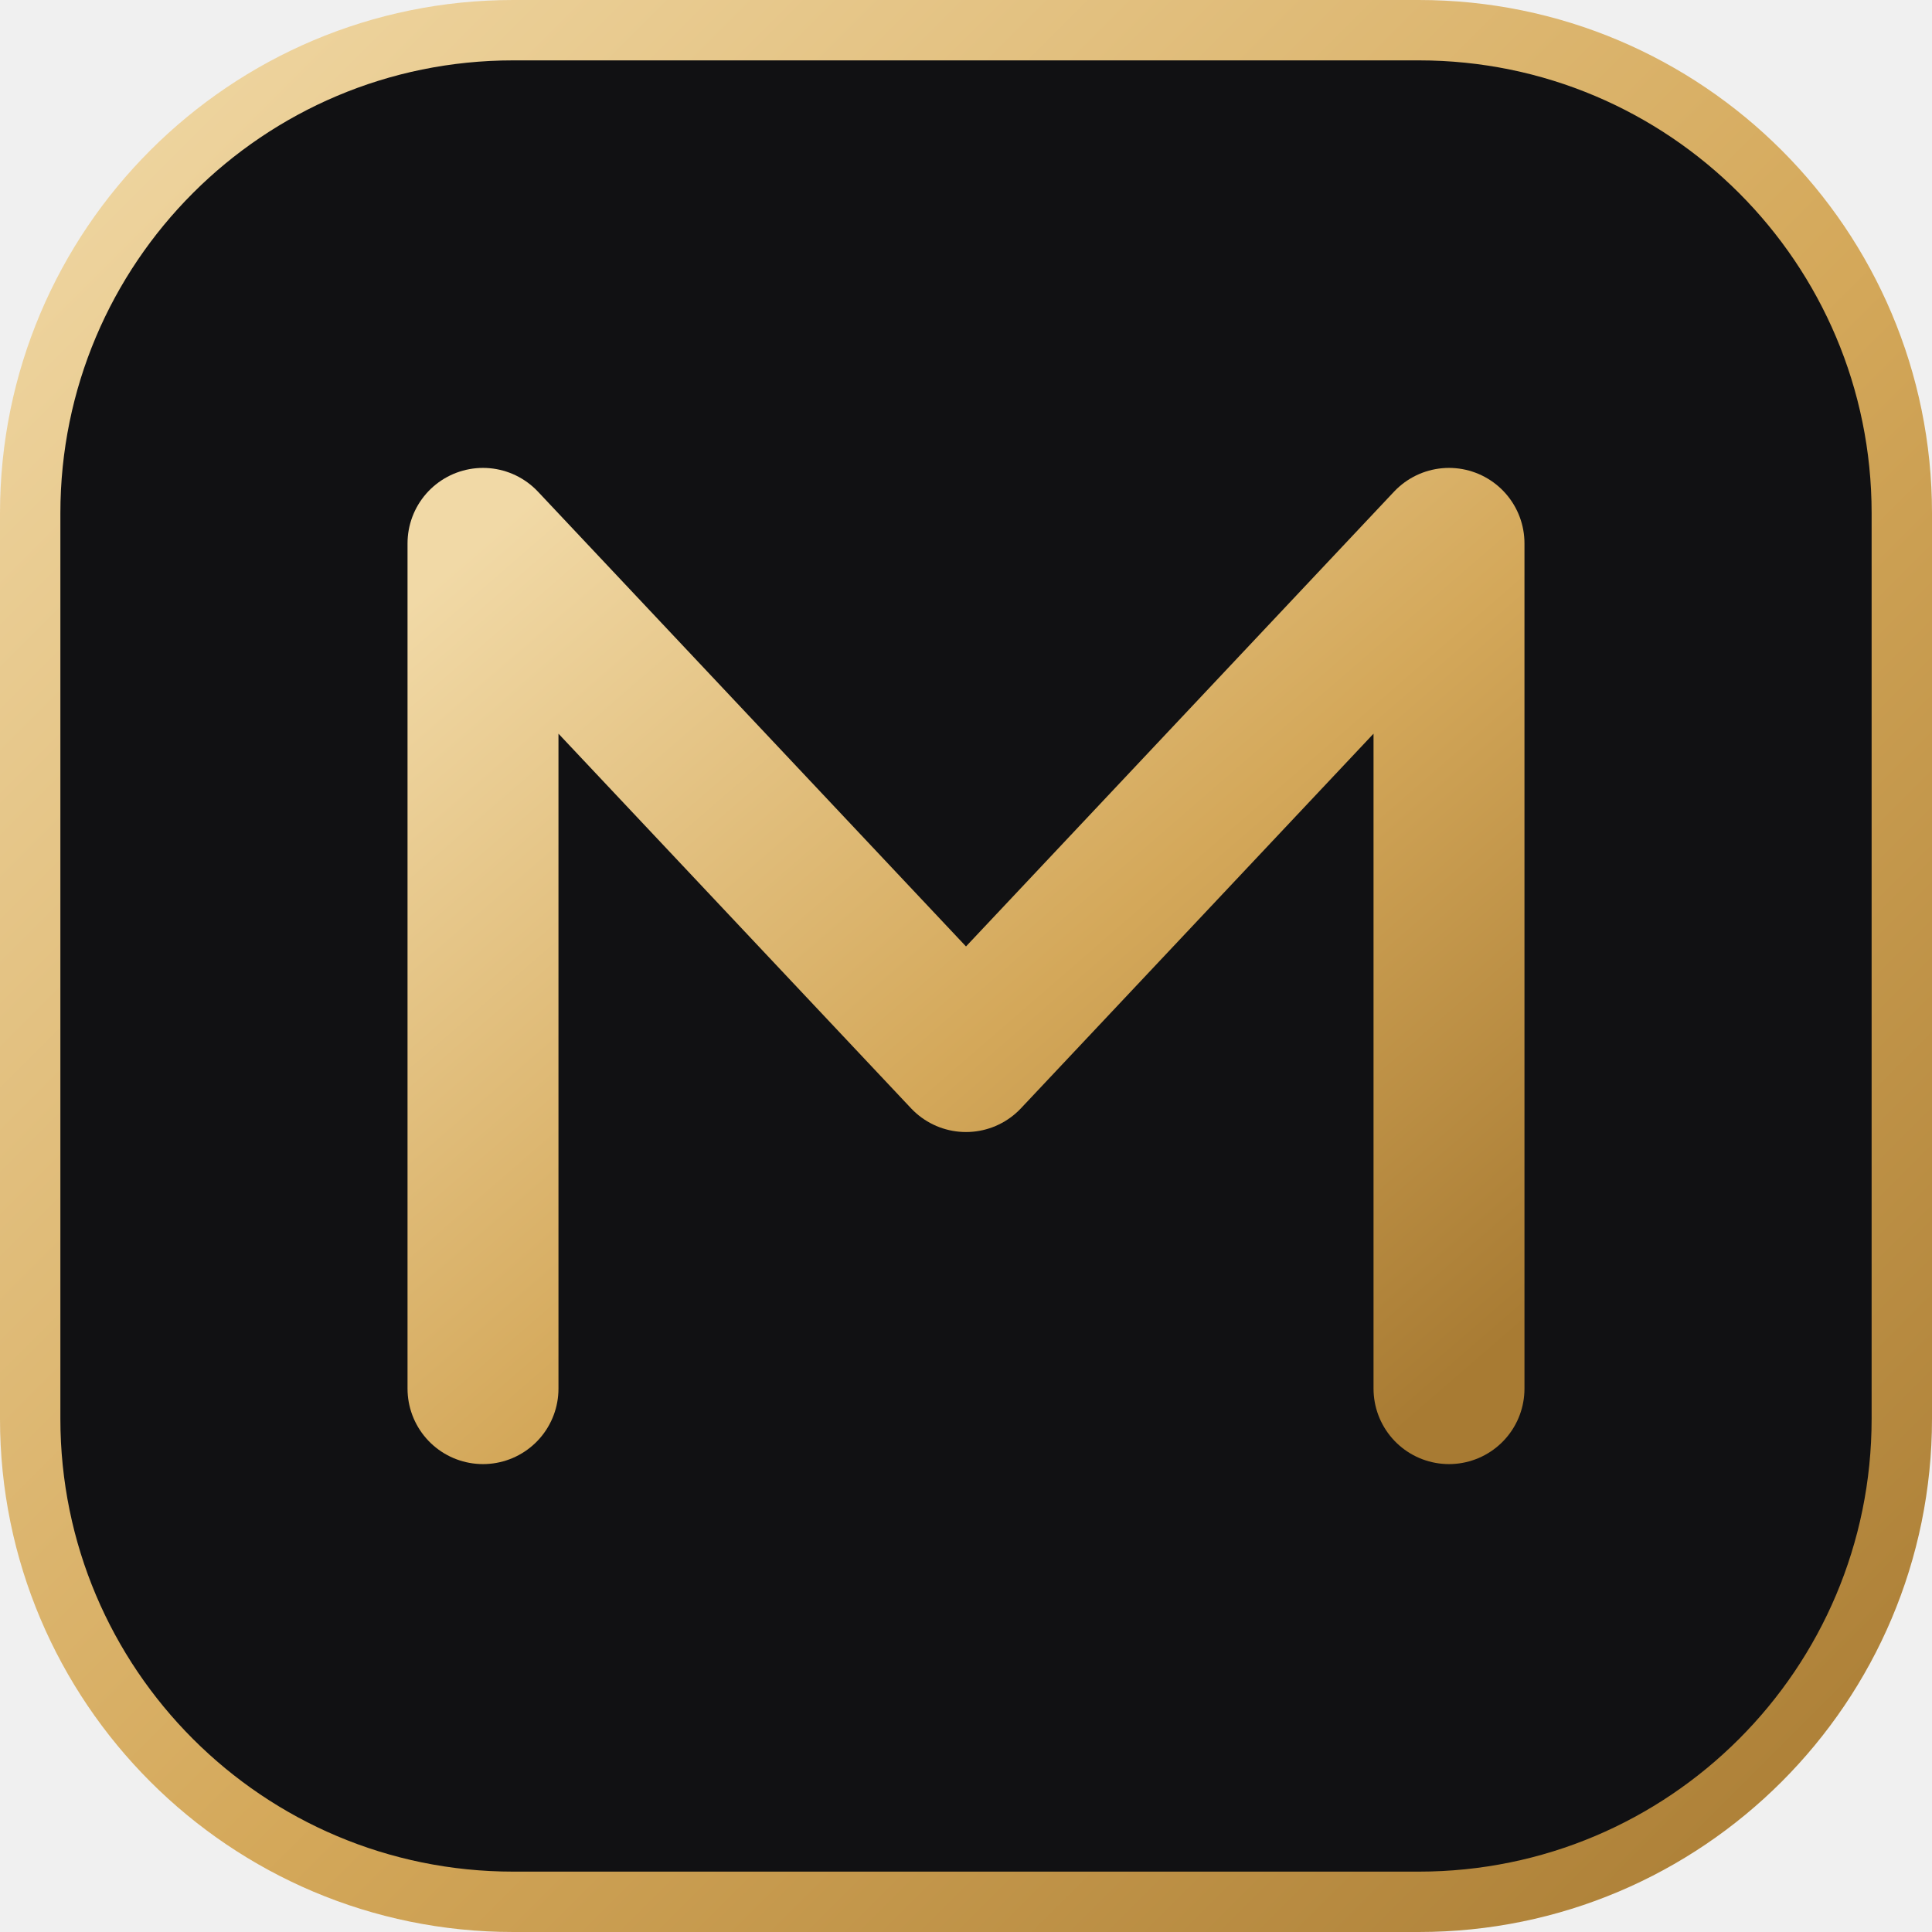
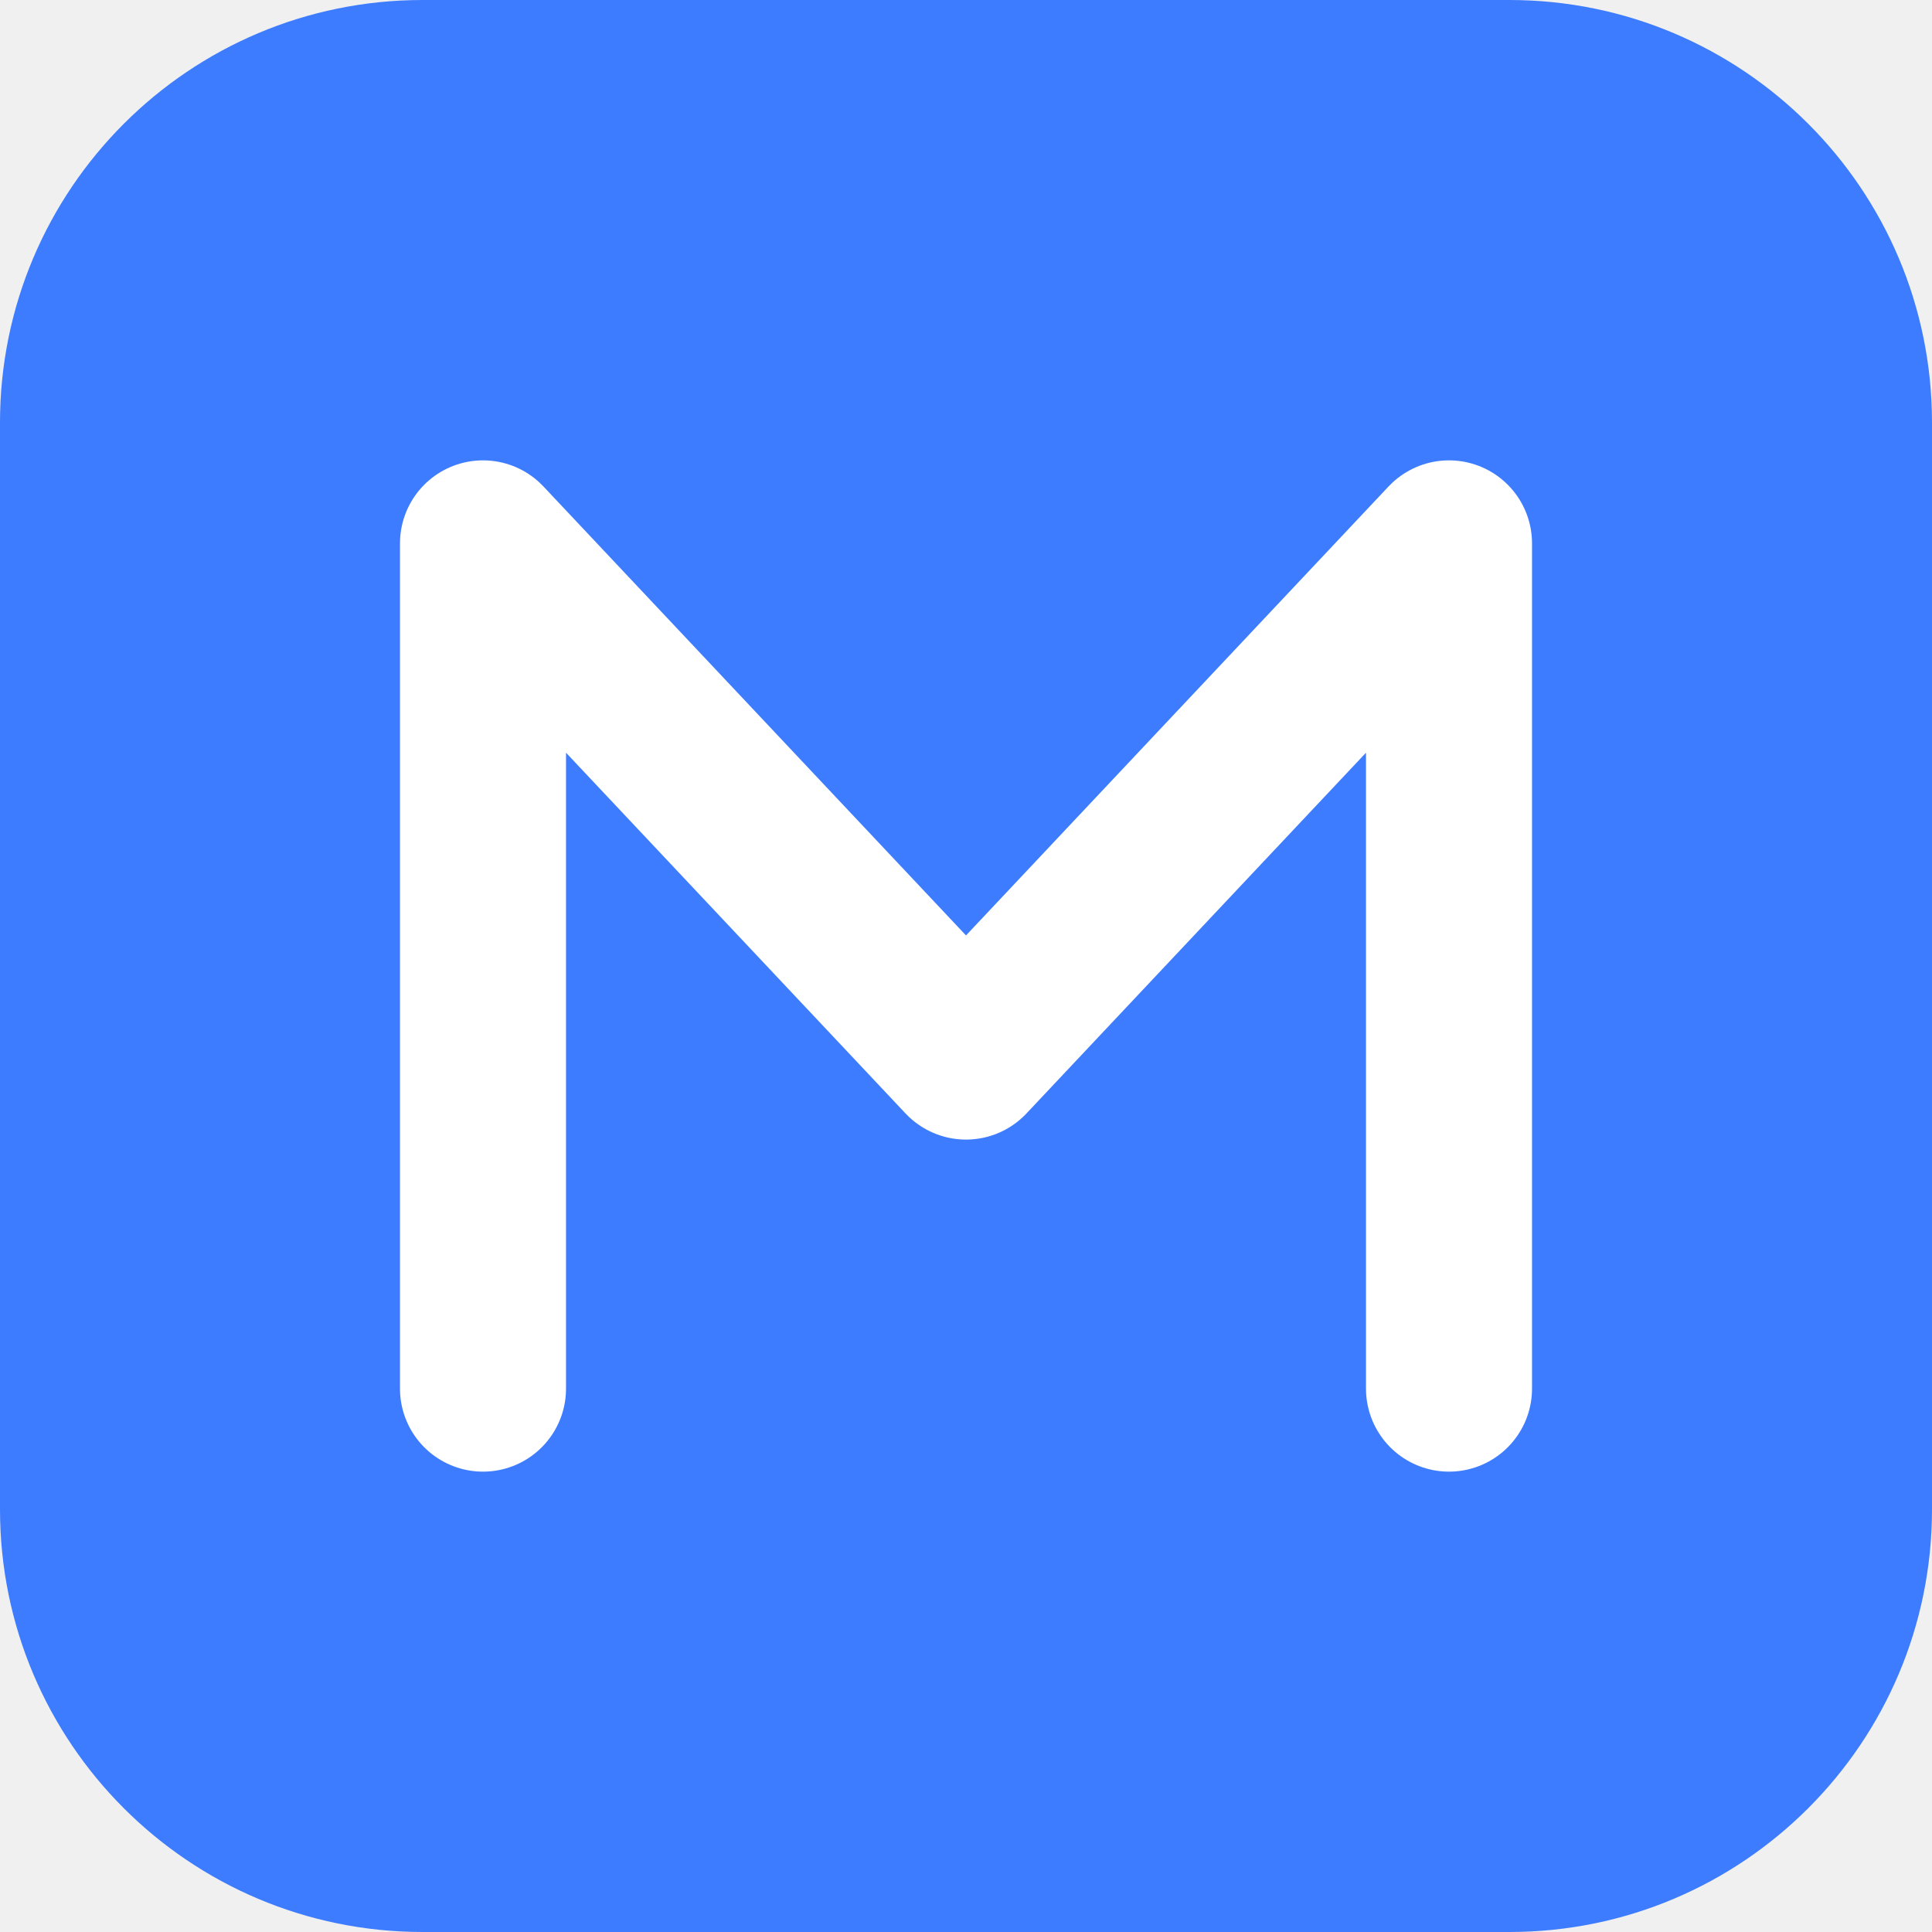
<svg xmlns="http://www.w3.org/2000/svg" viewBox="0 0 64 64">
-   <defs>
-     <linearGradient id="gold" x1="0" y1="0" x2="1" y2="1">
-       <stop offset="0" stop-color="#f1d9a6" />
-       <stop offset=".55" stop-color="#d4a85a" />
-       <stop offset="1" stop-color="#a87b33" />
-     </linearGradient>
-   </defs>
-   <rect x="1" y="1" width="62" height="62" rx="16" fill="#111113" stroke="url(#gold)" stroke-width="2" />
-   <path d="M16 46V18l16 17 16-17v28" fill="none" stroke="url(#gold)" stroke-width="5" stroke-linejoin="round" stroke-linecap="round" />
-   <path d="M16 51h32" stroke="url(#gold)" stroke-width="2" stroke-linecap="round" opacity=".6" />
+   <rect width="64" height="64" rx="14" fill="#3d7cff" />
+   <path d="M16 46V18l16 17 16-17v28" fill="none" stroke="#fff" stroke-width="5.5" stroke-linejoin="round" stroke-linecap="round" />
</svg>
